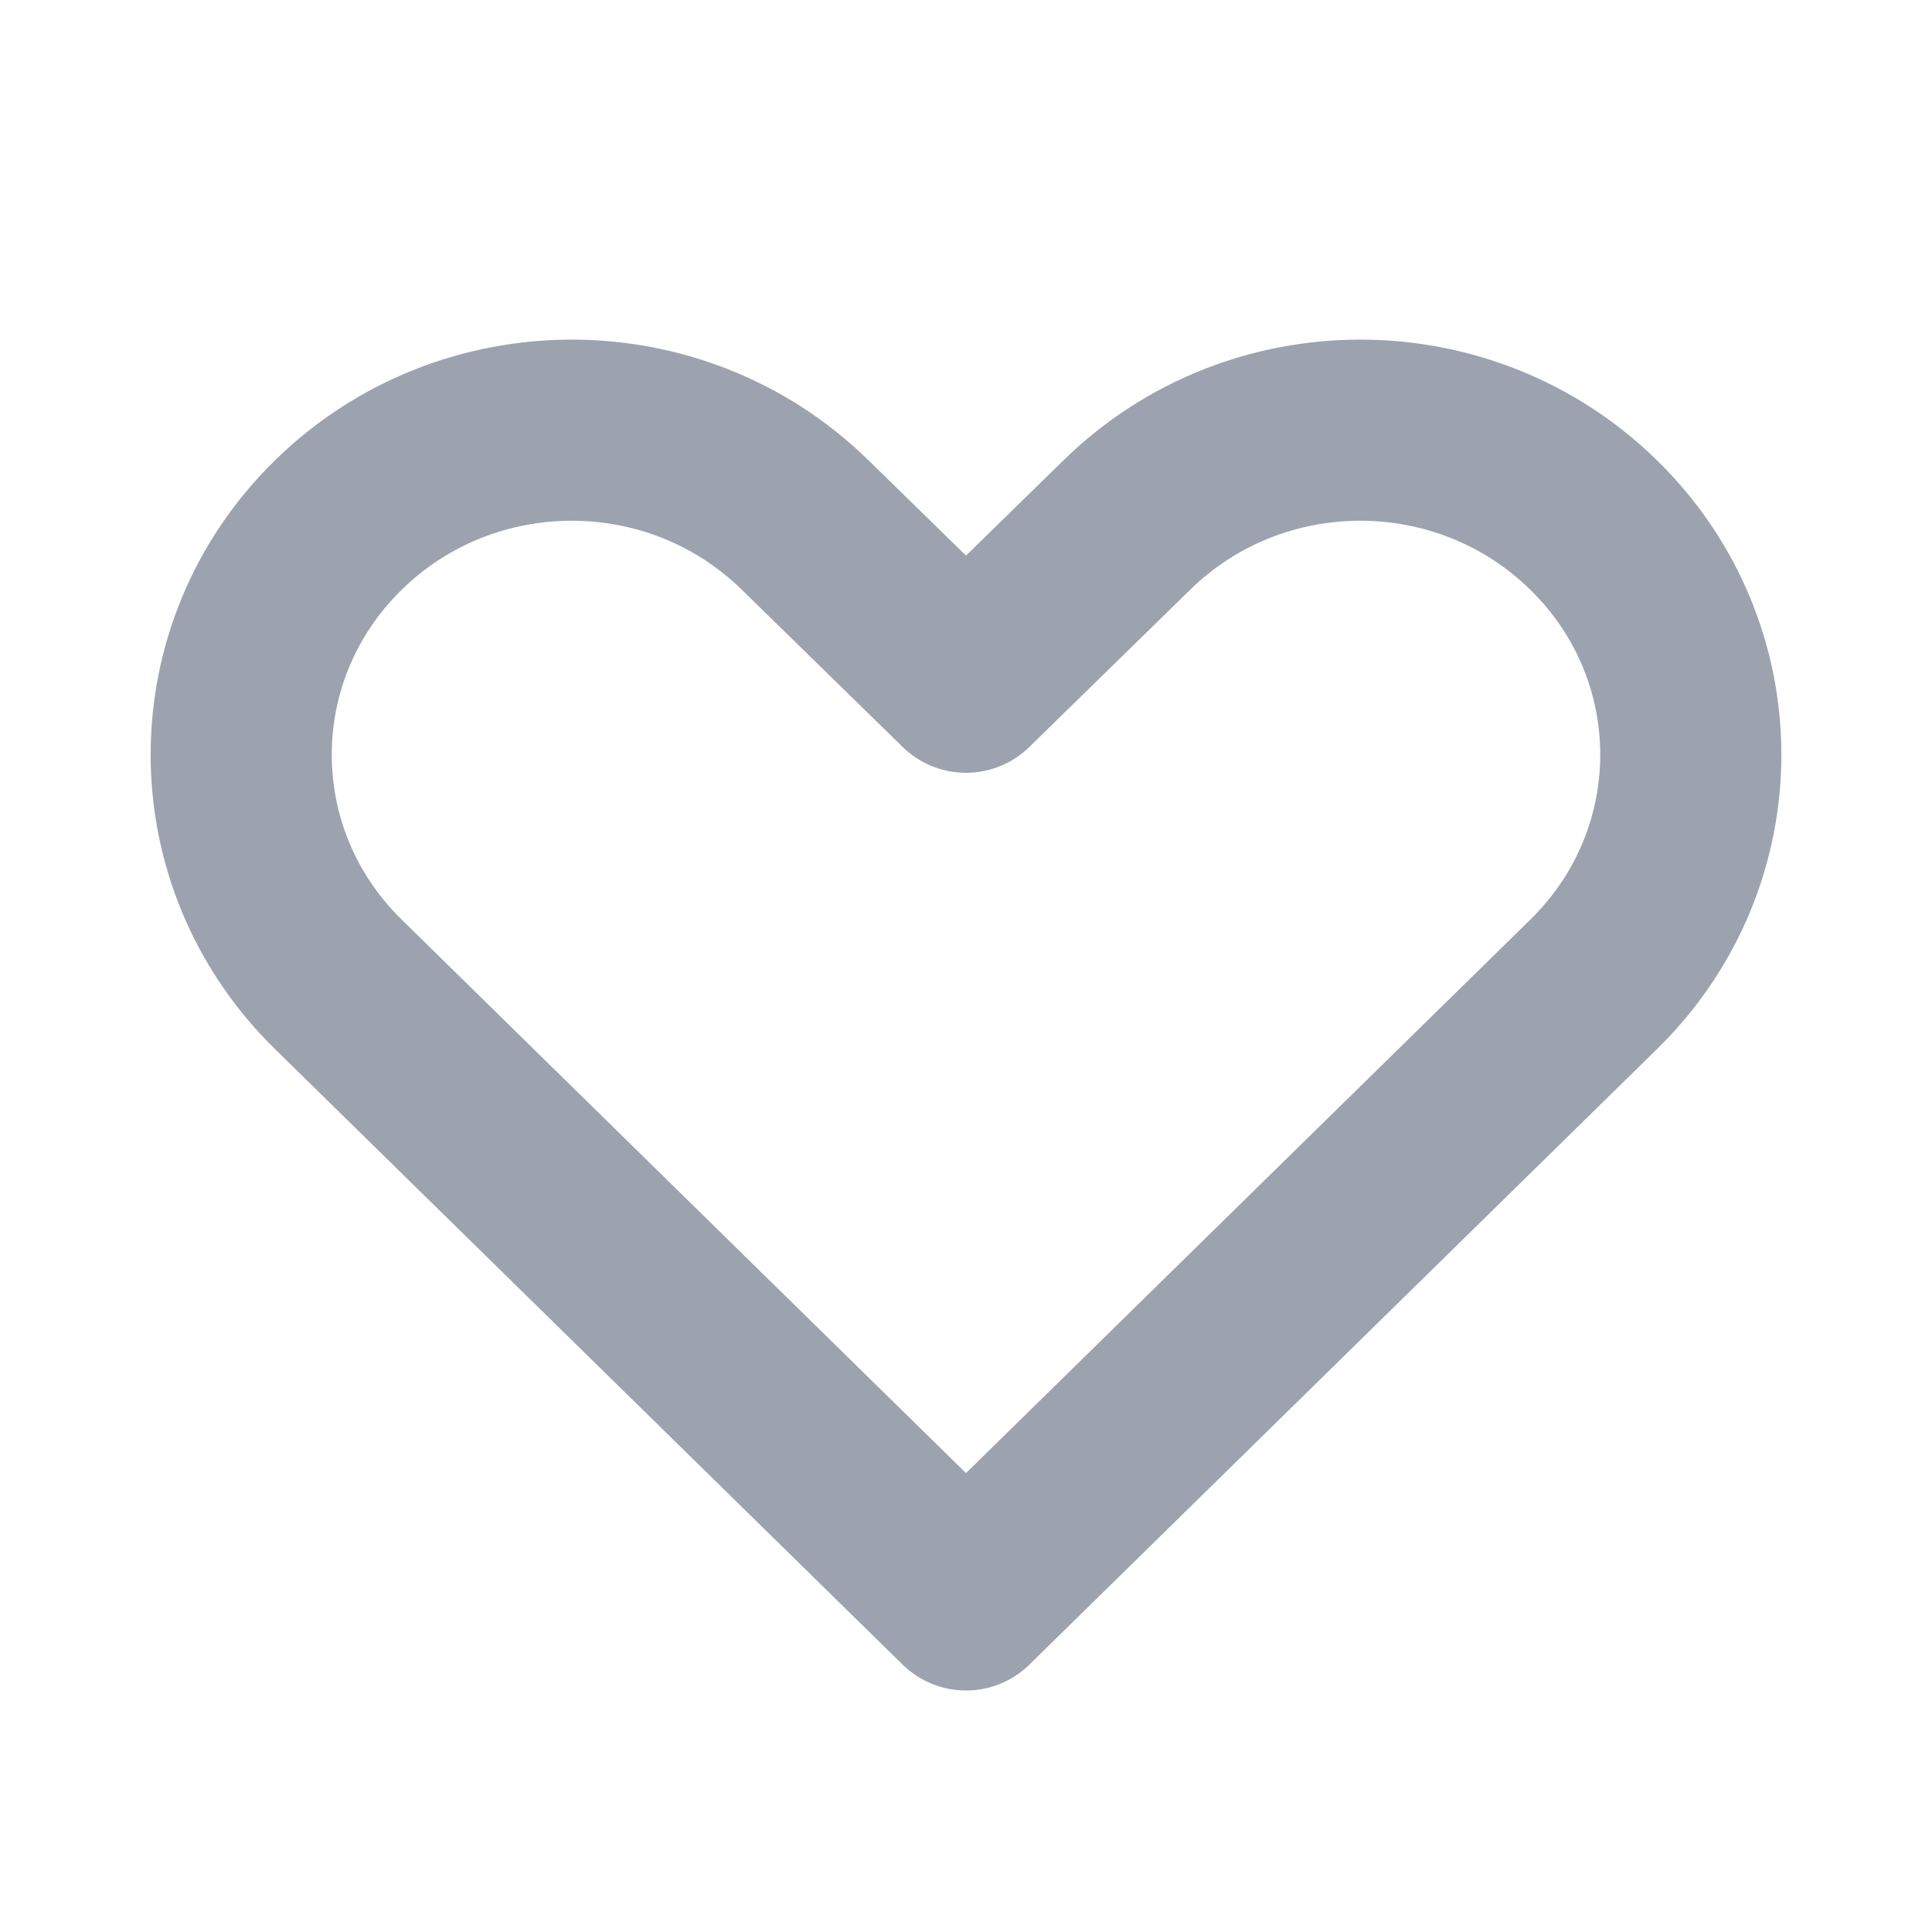
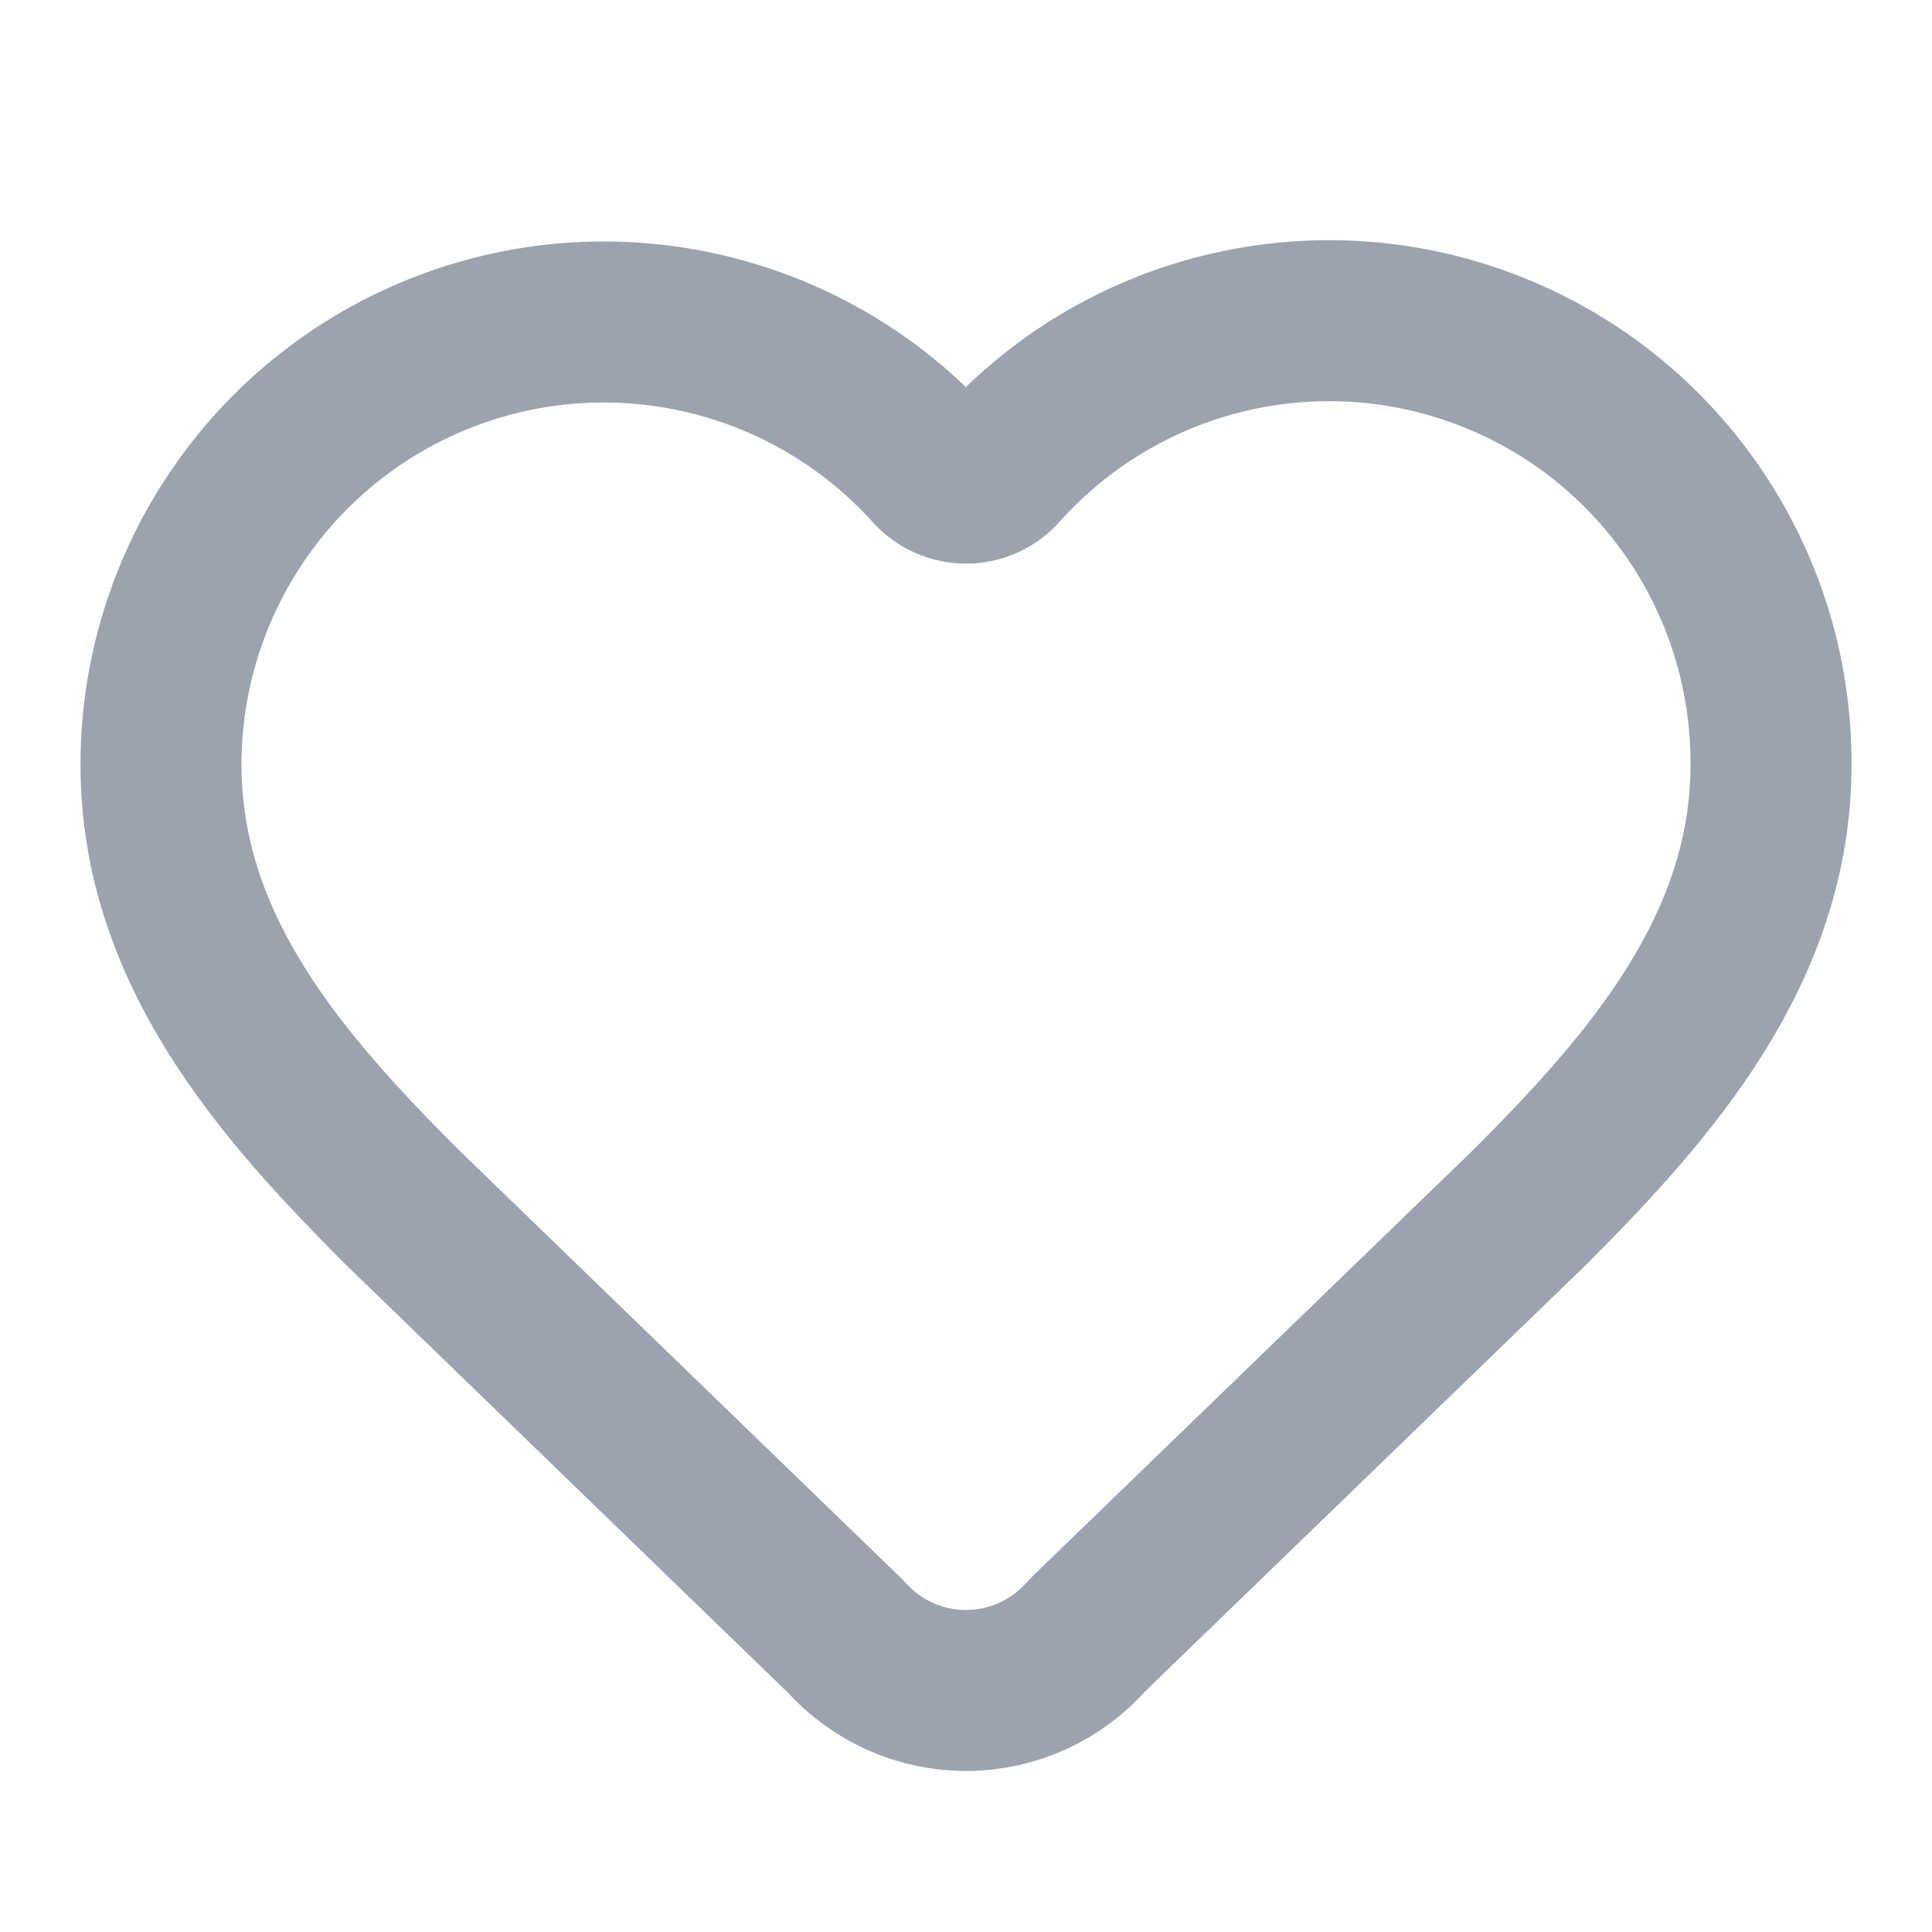
- <svg xmlns="http://www.w3.org/2000/svg" preserveAspectRatio="none" overflow="visible" style="display: block;" width="16" height="16" viewBox="0 0 16 16" fill="none">
-   <path d="M8 13.25L2.8 8.15C1.73 7.1 1.73 5.4 2.8 4.35C3.87 3.3 5.6 3.3 6.67 4.35L8 5.65L9.33 4.35C10.4 3.3 12.13 3.3 13.2 4.35C14.27 5.4 14.27 7.1 13.2 8.15L8 13.25Z" stroke="#9CA3AF" stroke-width="1.5" stroke-linecap="round" stroke-linejoin="round" />
+ <svg xmlns="http://www.w3.org/2000/svg" class="lucide lucide-heart" width="24" height="24" viewBox="0 0 24 24" fill="none" stroke="#9CA3AF" stroke-width="2" stroke-linecap="round" stroke-linejoin="round">
+   <path d="M2 9.5a5.5 5.5 0 0 1 9.591-3.676.56.56 0 0 0 .818 0A5.49 5.49 0 0 1 22 9.5c0 2.29-1.5 4-3 5.5l-5.492 5.313a2 2 0 0 1-3 .019L5 15c-1.5-1.5-3-3.2-3-5.5" />
</svg>
